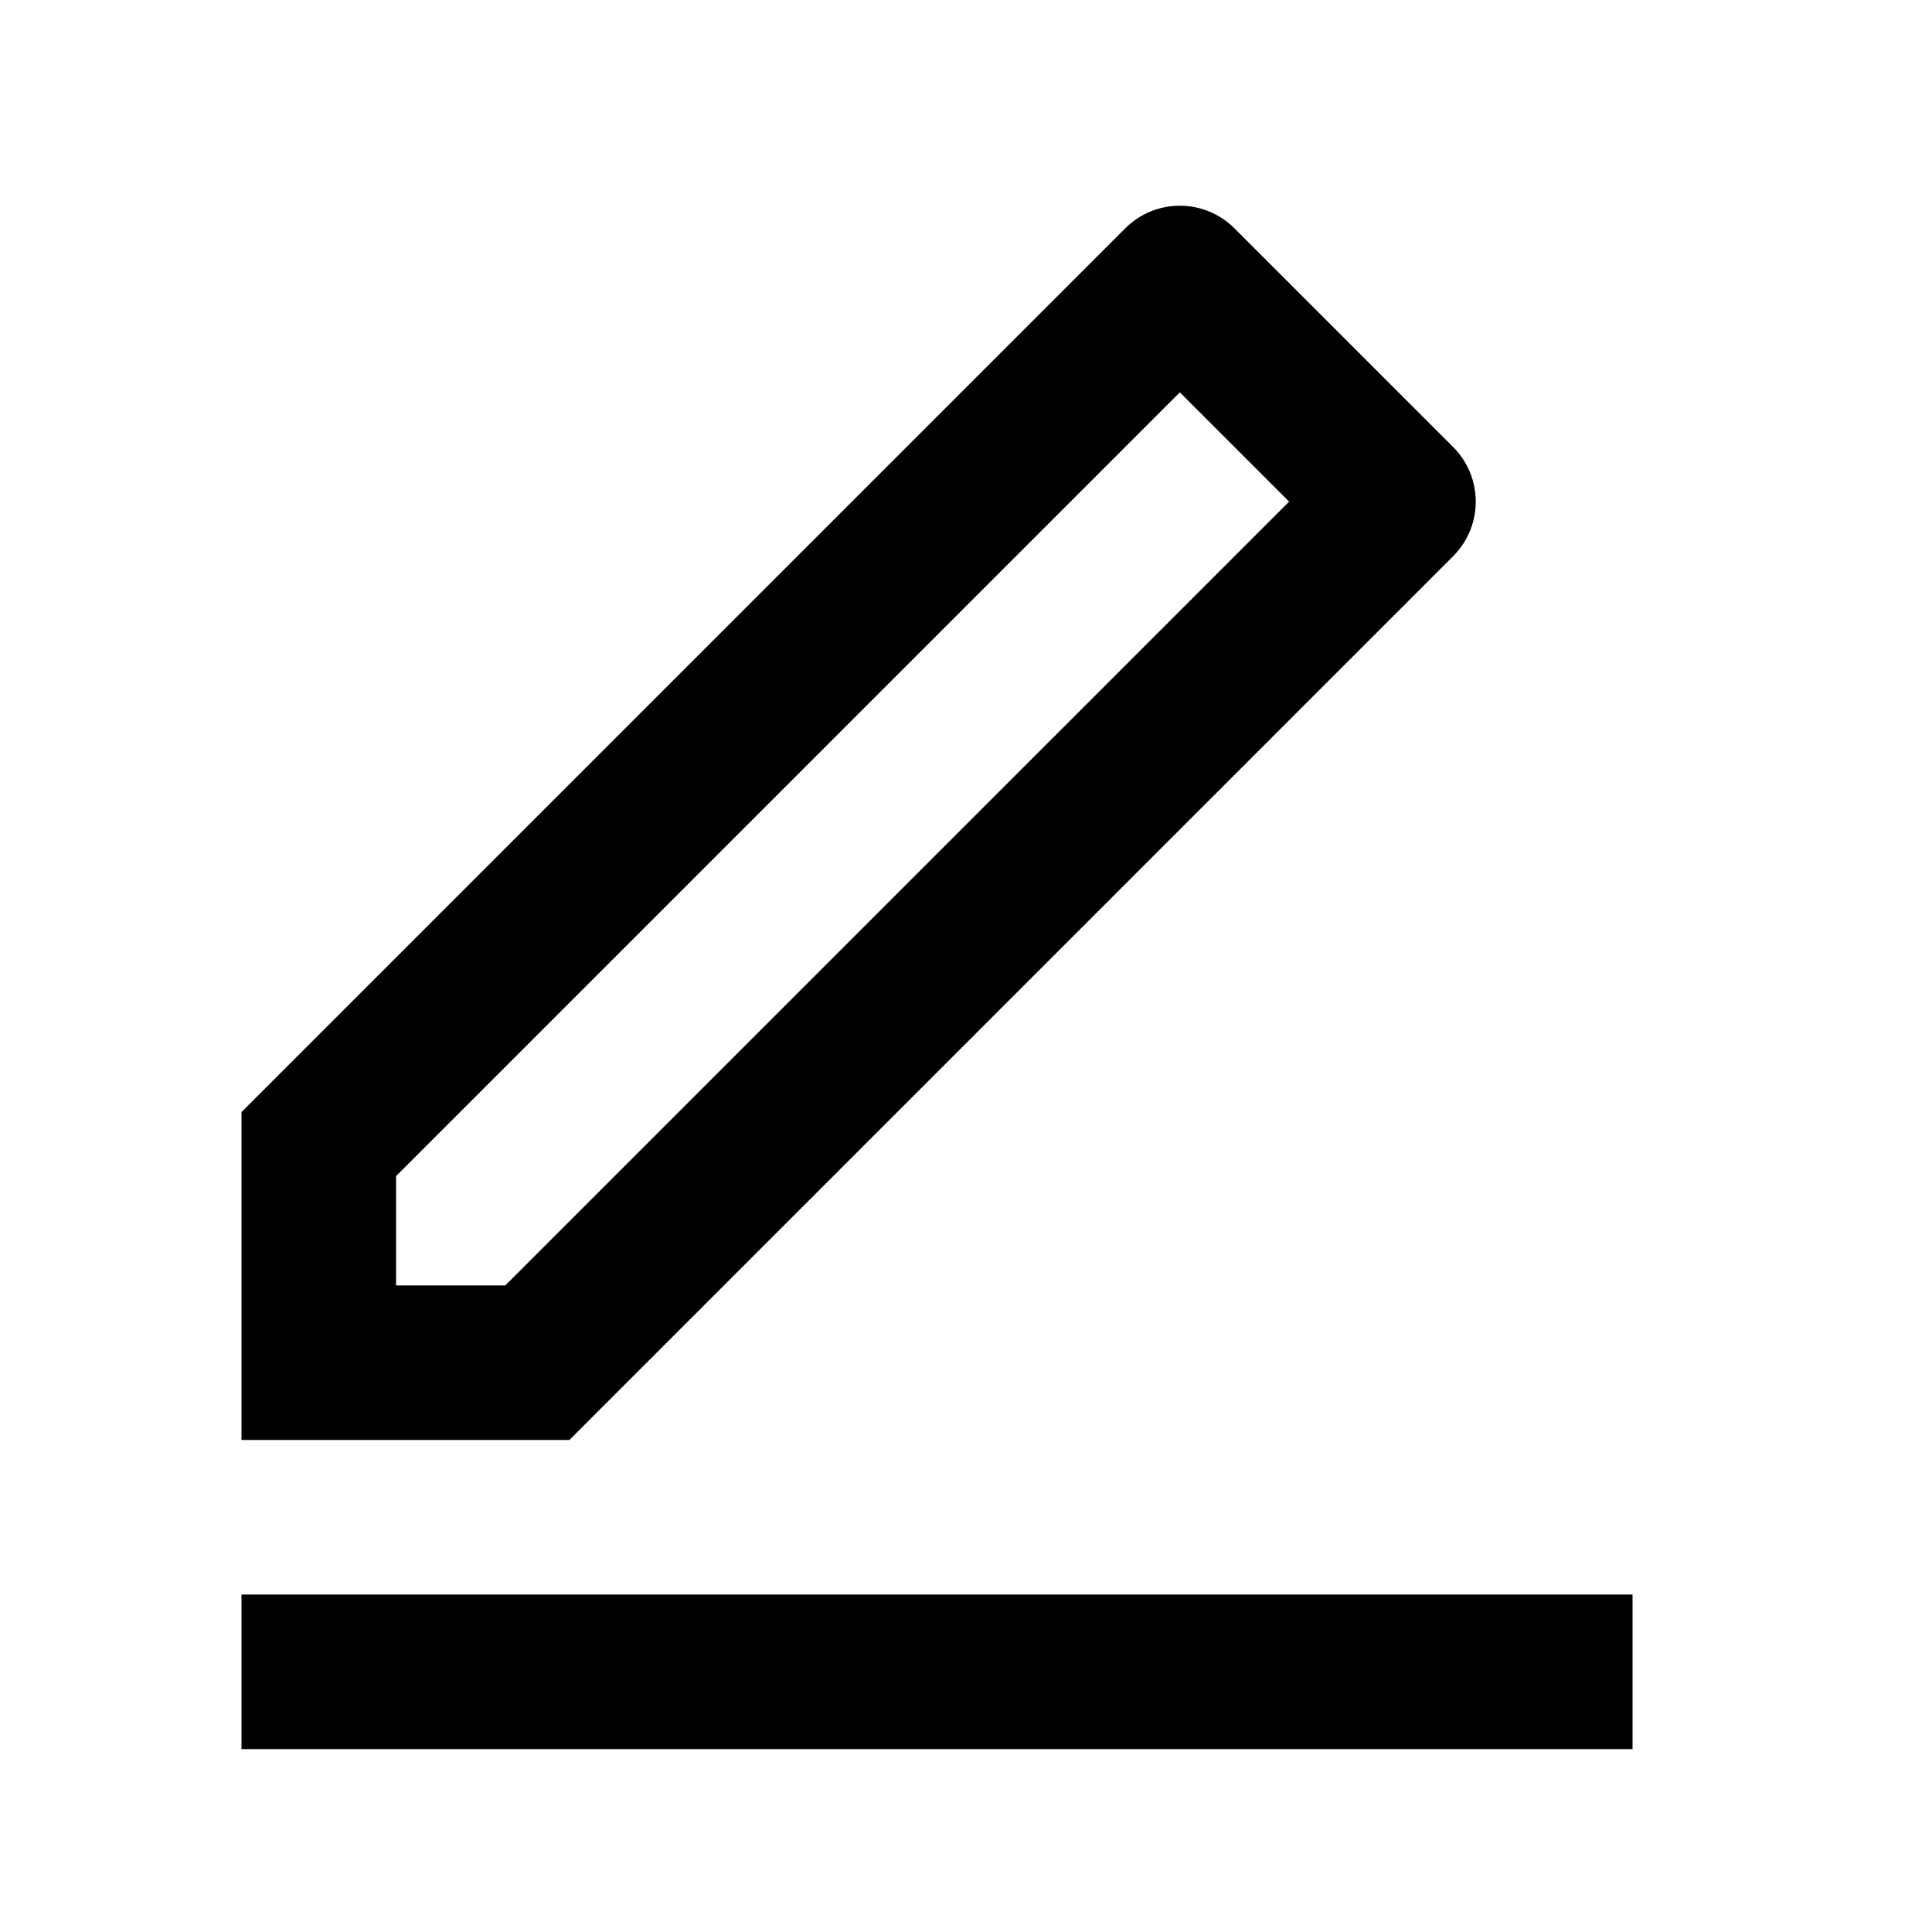
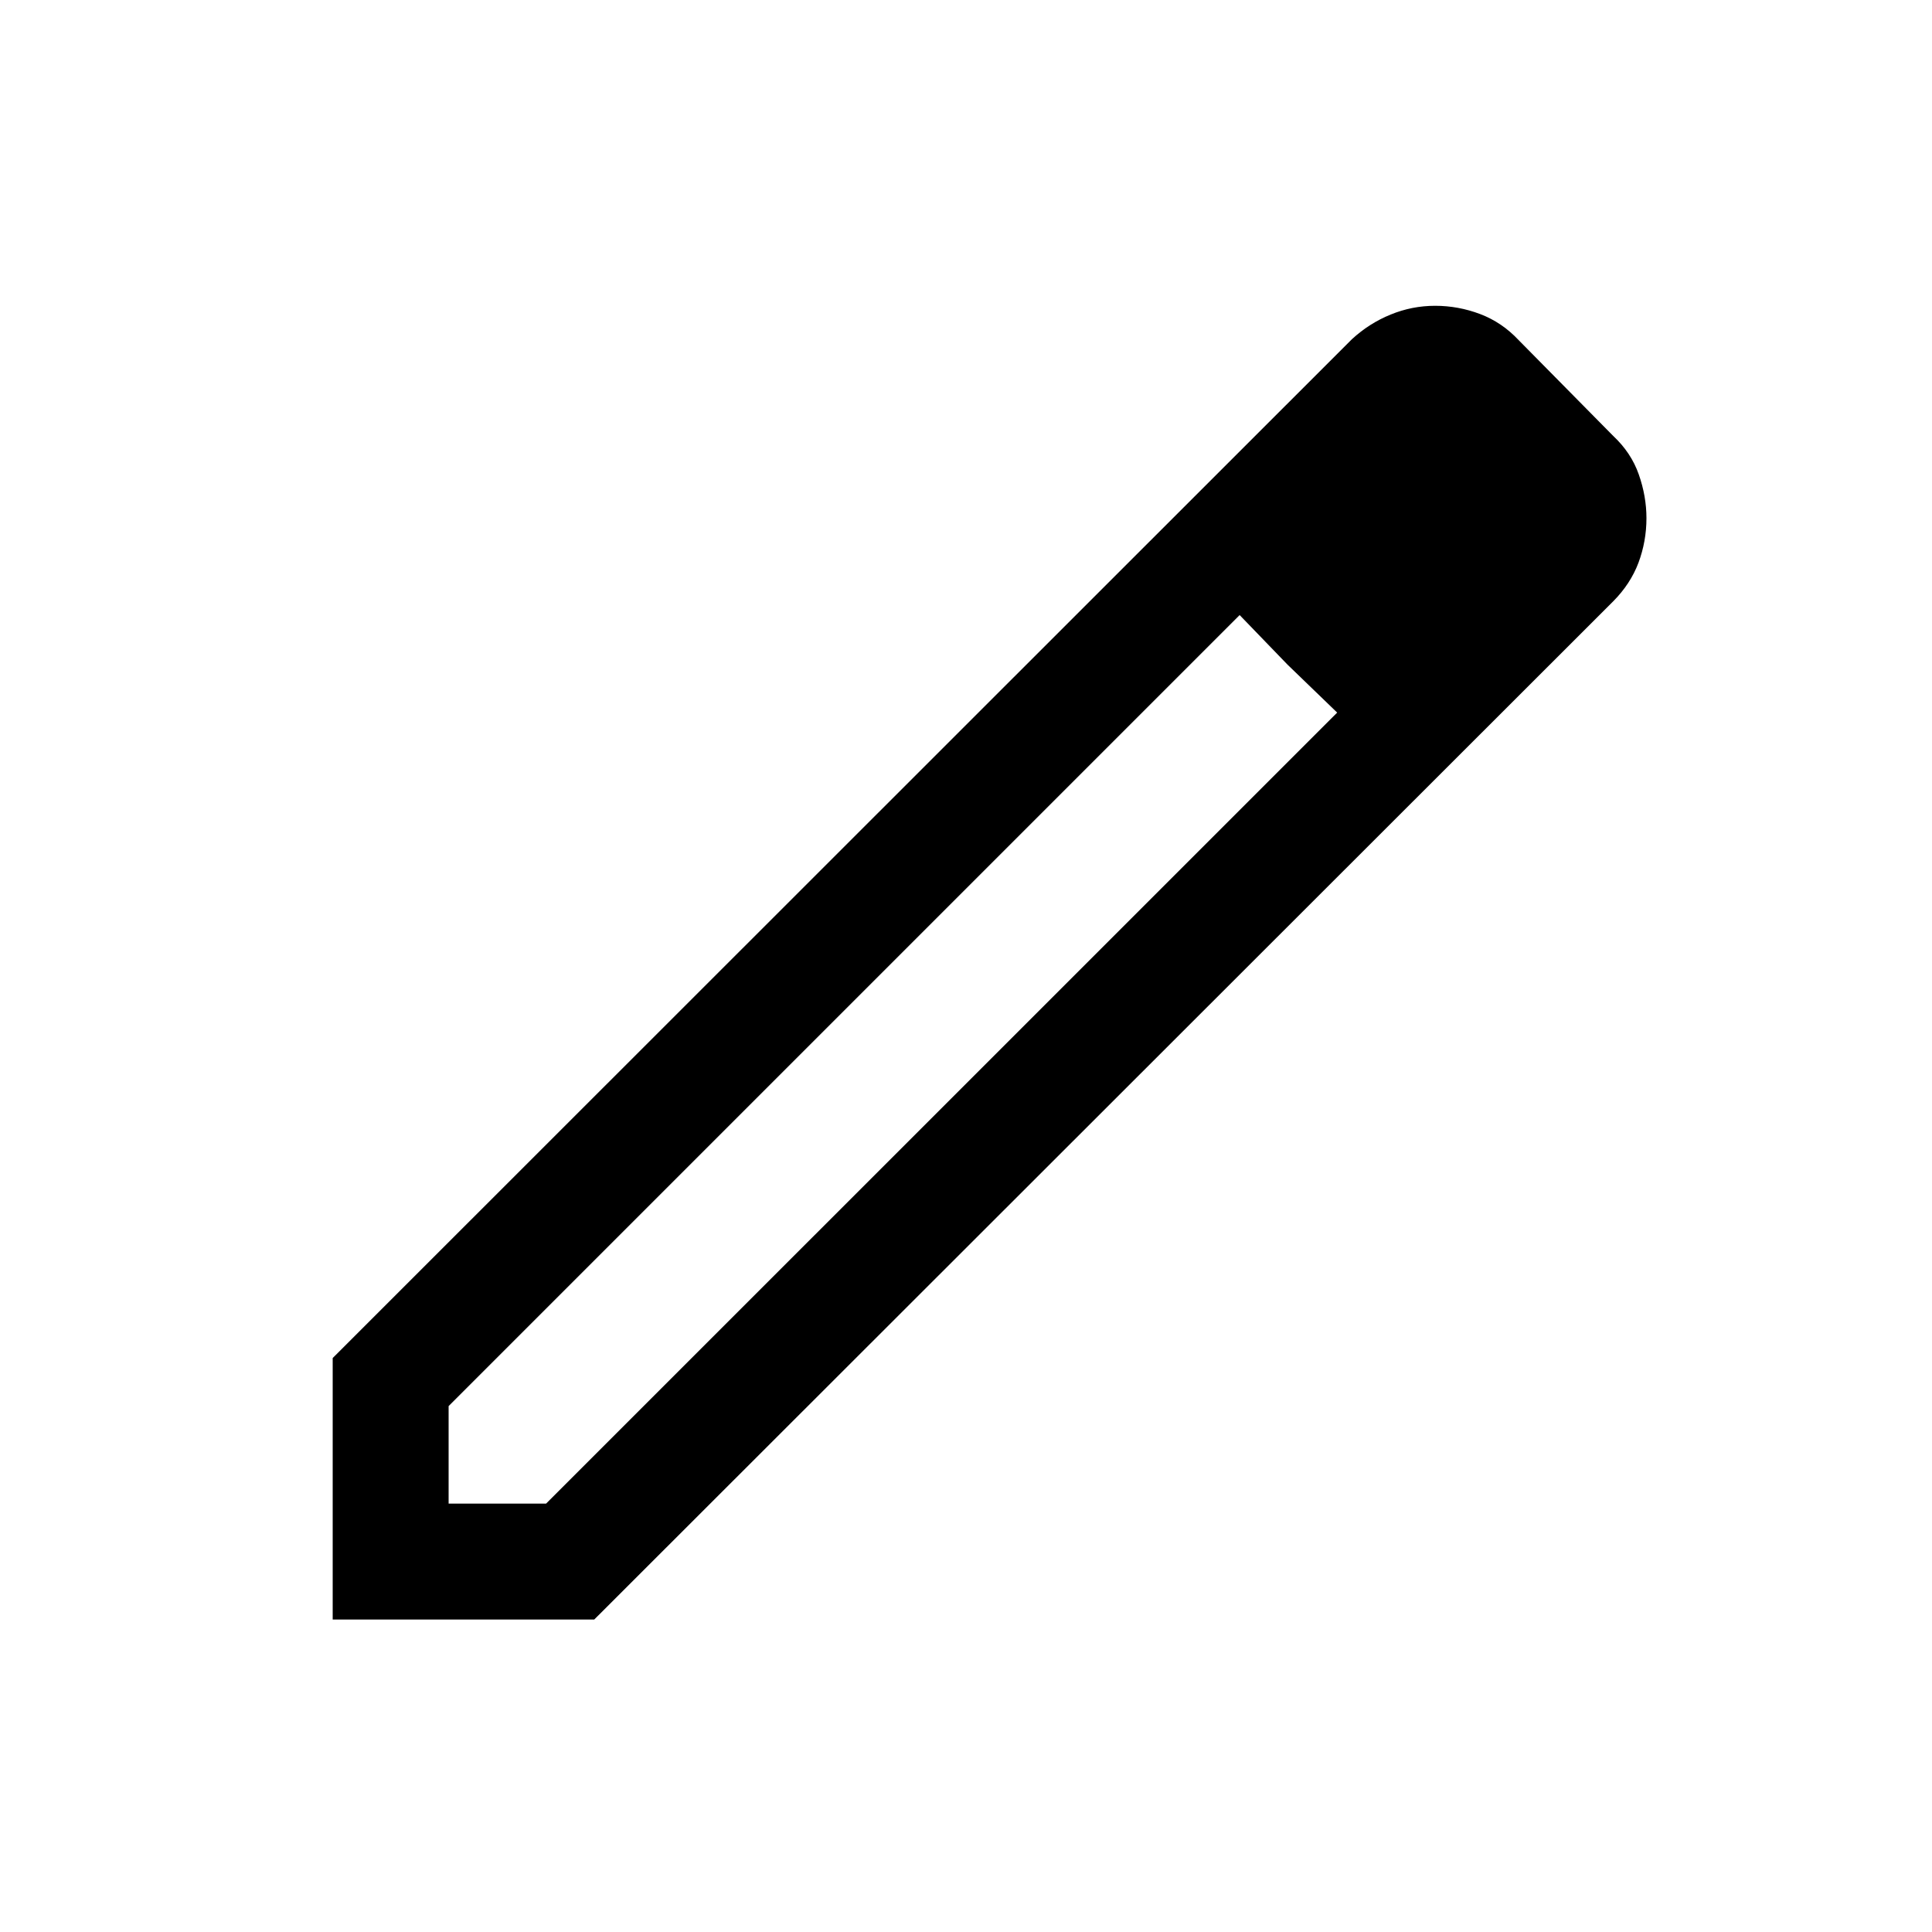
<svg xmlns="http://www.w3.org/2000/svg" width="25" height="25" viewBox="0 0 25 25" fill="none">
-   <path d="M6.539 16.633L16.681 6.491L15.267 5.077L5.125 15.219V16.633H6.539ZM7.368 18.633H3.125V14.39L14.56 2.955C14.748 2.767 15.002 2.662 15.267 2.662C15.532 2.662 15.787 2.767 15.974 2.955L18.803 5.784C18.991 5.971 19.096 6.226 19.096 6.491C19.096 6.756 18.991 7.01 18.803 7.198L7.368 18.633ZM3.125 20.633H21.125V22.633H3.125V20.633Z" fill="currentColor" />
+   <mask id="mask0_7247_57728" style="mask-type:alpha" maskUnits="userSpaceOnUse" x="0" y="0" width="25" height="25">
+     <rect x="0.805" y="0.457" width="24" height="24" fill="#D9D9D9" />
+   </mask>
+   <g mask="url(#mask0_7247_57728)">
+     <path d="M5.805 19.457H7.066L17.303 9.221L16.041 7.959L5.805 18.195V19.457ZM4.305 20.957V17.573L17.495 4.388C17.646 4.25 17.813 4.144 17.996 4.07C18.179 3.995 18.37 3.957 18.571 3.957C18.771 3.957 18.966 3.993 19.153 4.064C19.341 4.135 19.508 4.248 19.653 4.403L20.874 5.64C21.029 5.785 21.14 5.951 21.206 6.14C21.272 6.328 21.305 6.517 21.305 6.705C21.305 6.906 21.27 7.098 21.202 7.281C21.133 7.464 21.024 7.631 20.874 7.782L7.689 20.957H4.305ZM16.661 8.601L16.041 7.959L17.303 9.221L16.661 8.601Z" fill="currentColor" />
+   </g>
</svg>
